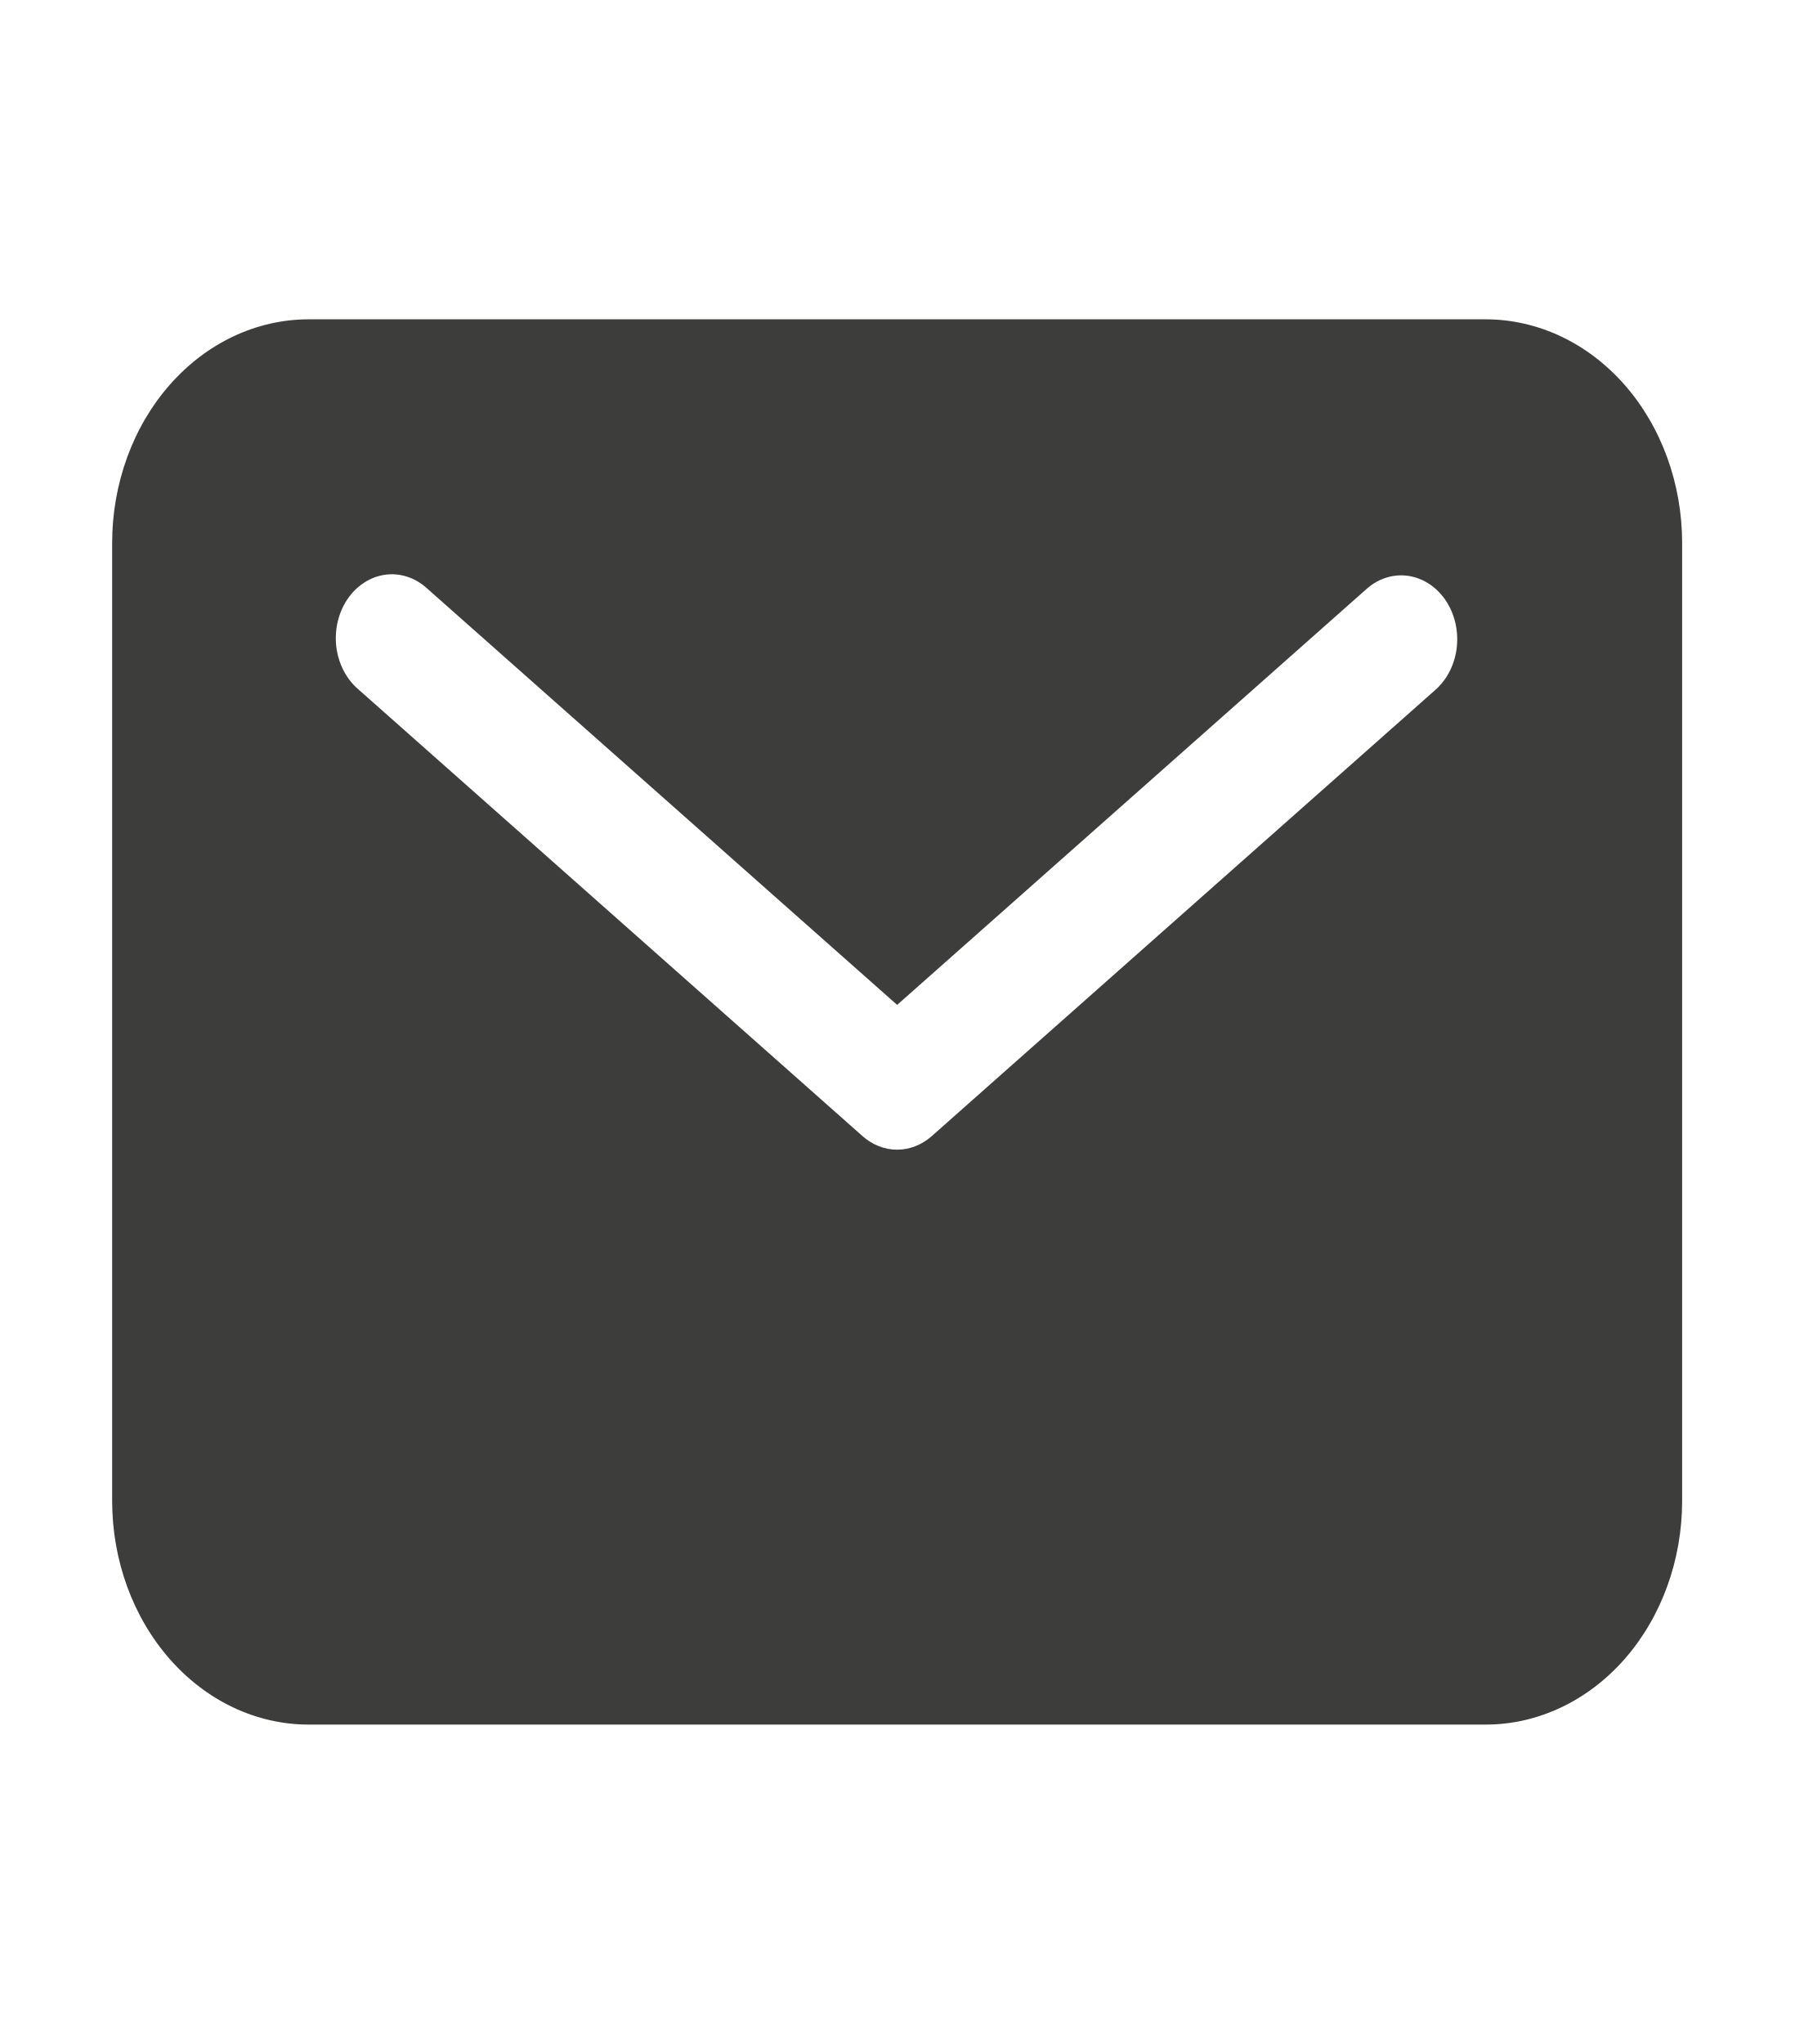
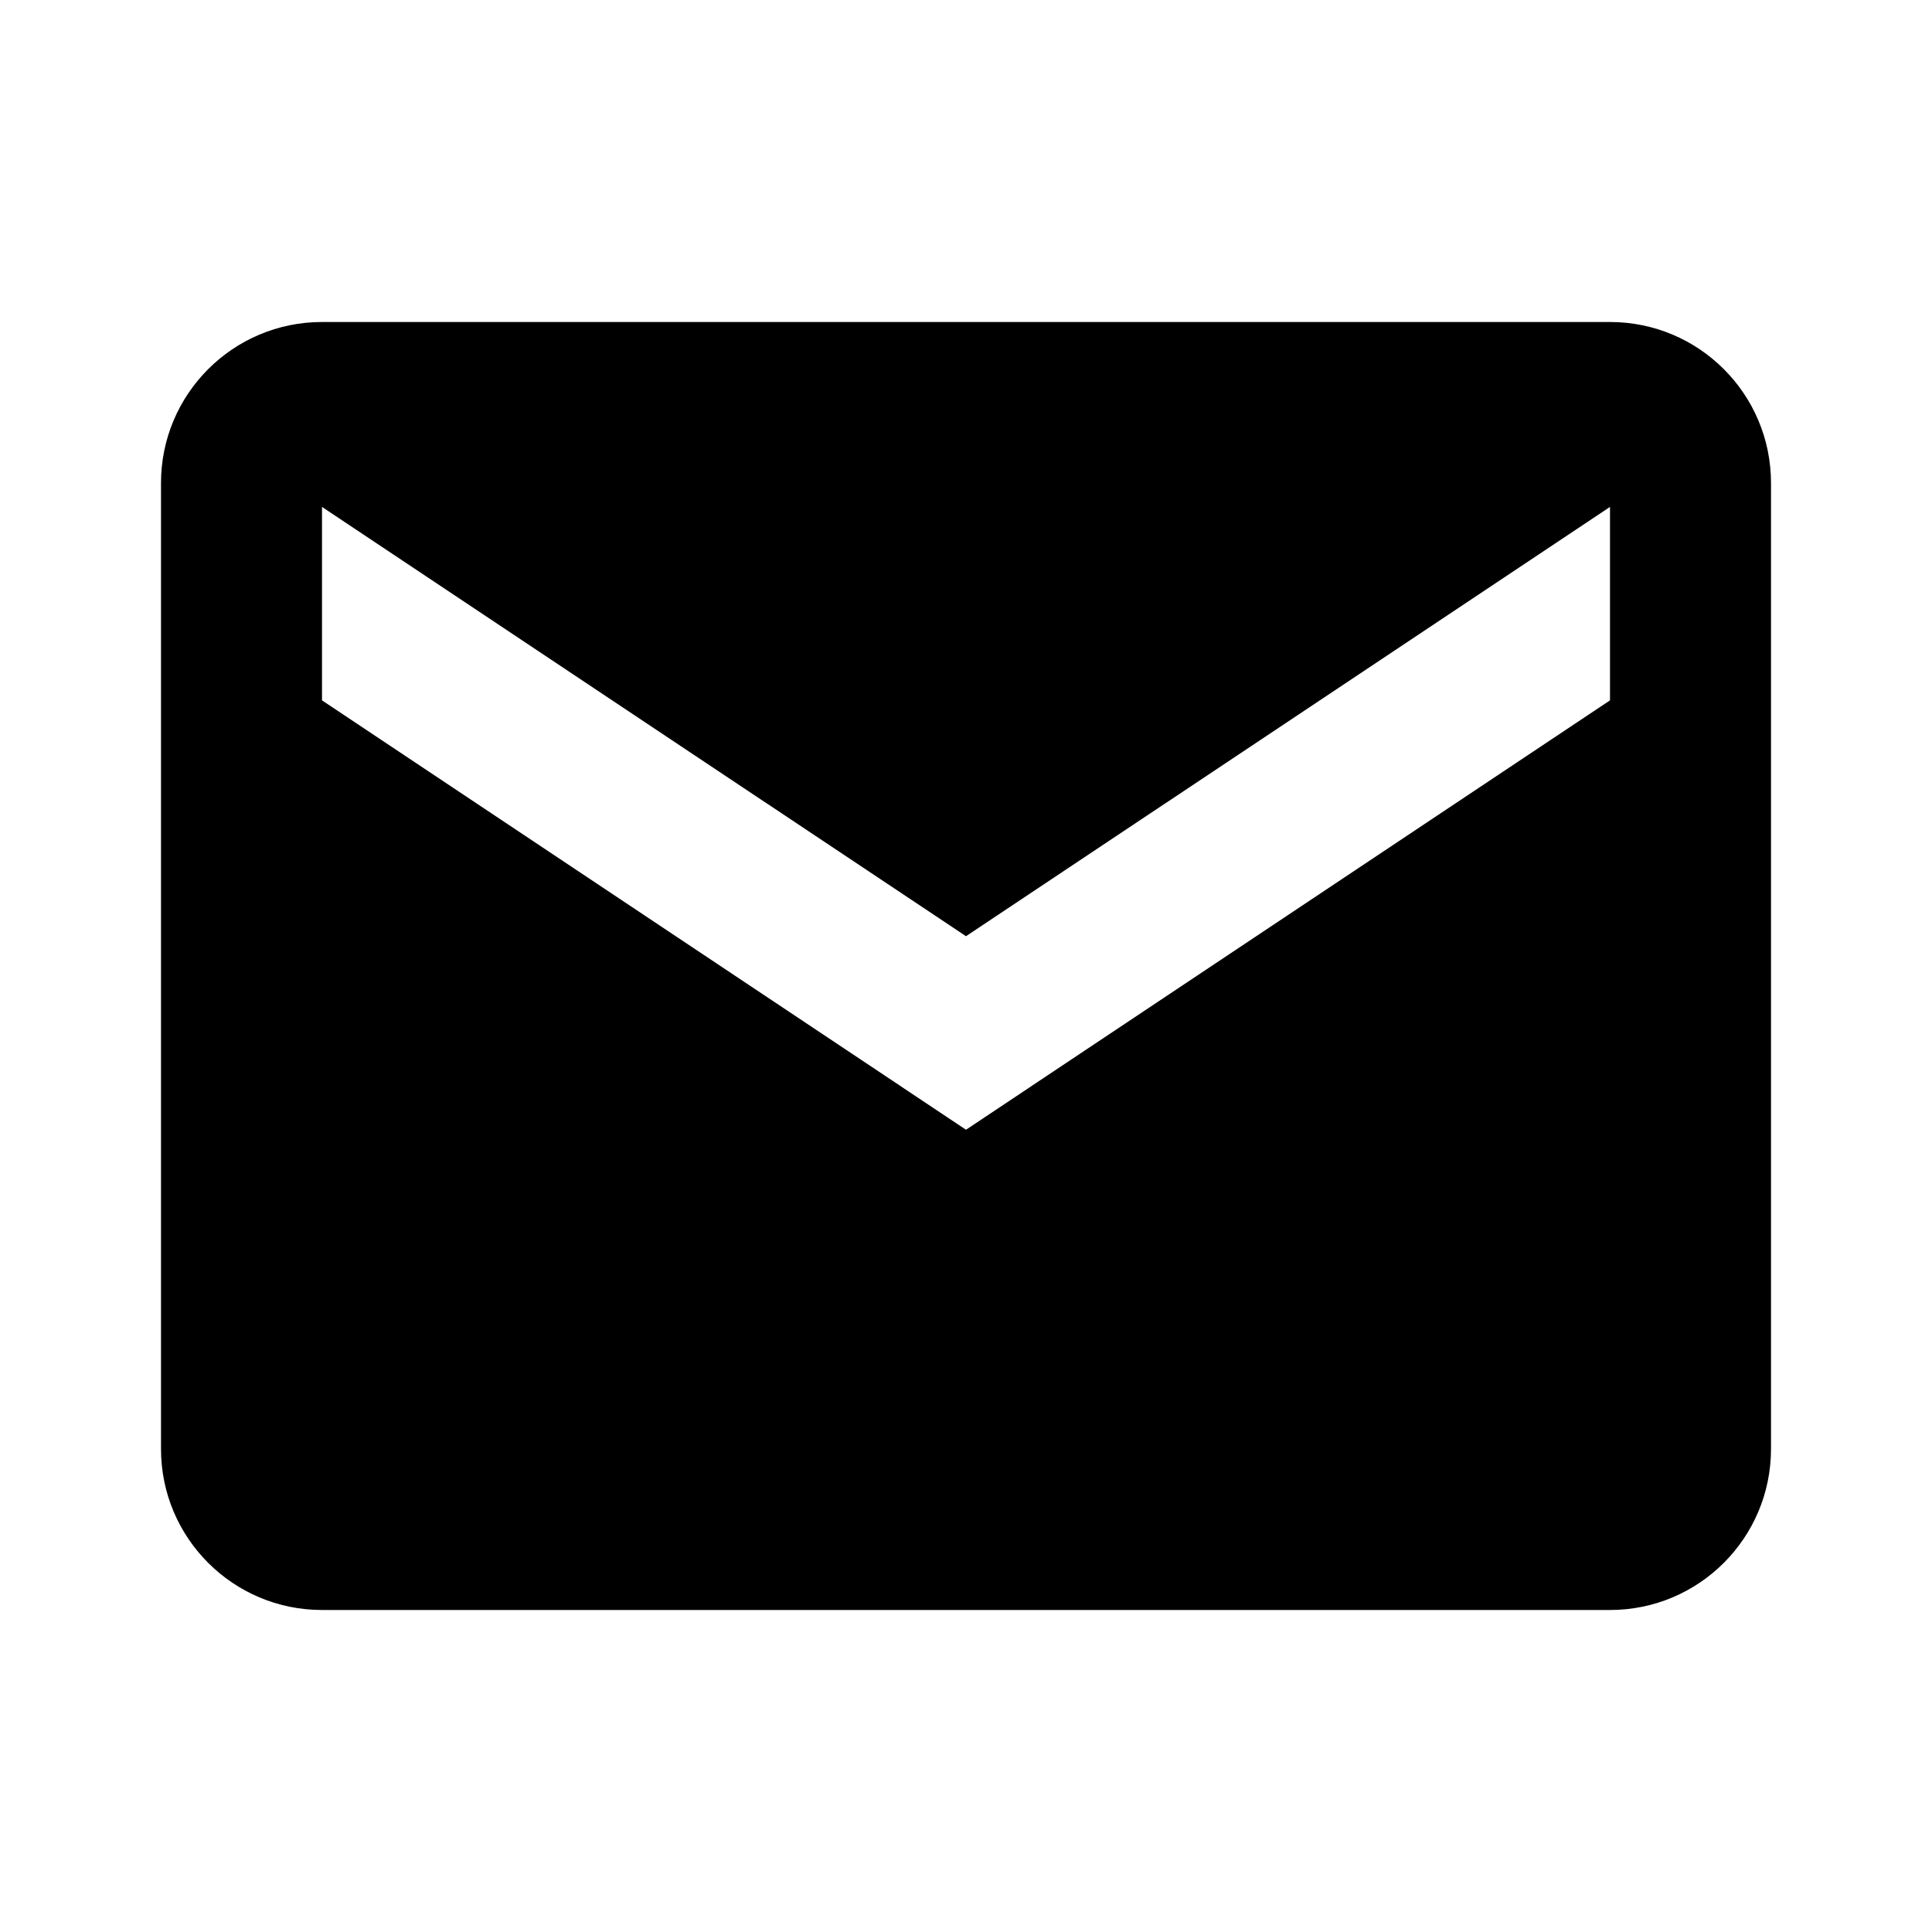
- <svg xmlns="http://www.w3.org/2000/svg" width="36" height="41" viewBox="0 0 36 41" fill="rgba(0, 0, 0, 0.87)">
-   <path d="M29.812 6.405H6.188C5.144 6.407 4.143 6.879 3.405 7.72C2.666 8.561 2.251 9.701 2.25 10.89V30.108C2.251 31.297 2.666 32.437 3.405 33.278C4.143 34.119 5.144 34.592 6.188 34.593H29.812C30.856 34.592 31.857 34.119 32.596 33.278C33.334 32.437 33.749 31.297 33.75 30.108V10.89C33.749 9.701 33.334 8.561 32.596 7.72C31.857 6.879 30.856 6.407 29.812 6.405ZM28.816 13.823L18.691 22.792C18.493 22.966 18.25 23.061 18 23.061C17.75 23.061 17.507 22.966 17.309 22.792L7.185 13.823C7.066 13.721 6.966 13.592 6.891 13.446C6.816 13.299 6.767 13.137 6.747 12.969C6.728 12.8 6.738 12.629 6.777 12.465C6.816 12.301 6.883 12.148 6.974 12.014C7.066 11.88 7.18 11.768 7.31 11.685C7.439 11.601 7.583 11.548 7.731 11.528C7.879 11.508 8.029 11.522 8.172 11.569C8.315 11.615 8.449 11.694 8.565 11.8L18 20.157L27.434 11.8C27.67 11.597 27.967 11.508 28.26 11.552C28.553 11.597 28.819 11.77 29.001 12.036C29.182 12.302 29.264 12.638 29.23 12.973C29.195 13.307 29.046 13.613 28.816 13.823Z" fill="#3D3E3C" />
+ <svg xmlns="http://www.w3.org/2000/svg" width="36" height="36" viewBox="0 0 24 24">
+   <path d="M20 4H4a2 2 0 0 0-2 2v12a2 2 0 0 0 2 2h16a2 2 0 0 0 2-2V6a2 2 0 0 0-2-2zm0 4.7-8 5.334L4 8.7V6.297l8 5.333 8-5.333V8.7z" />
</svg>
